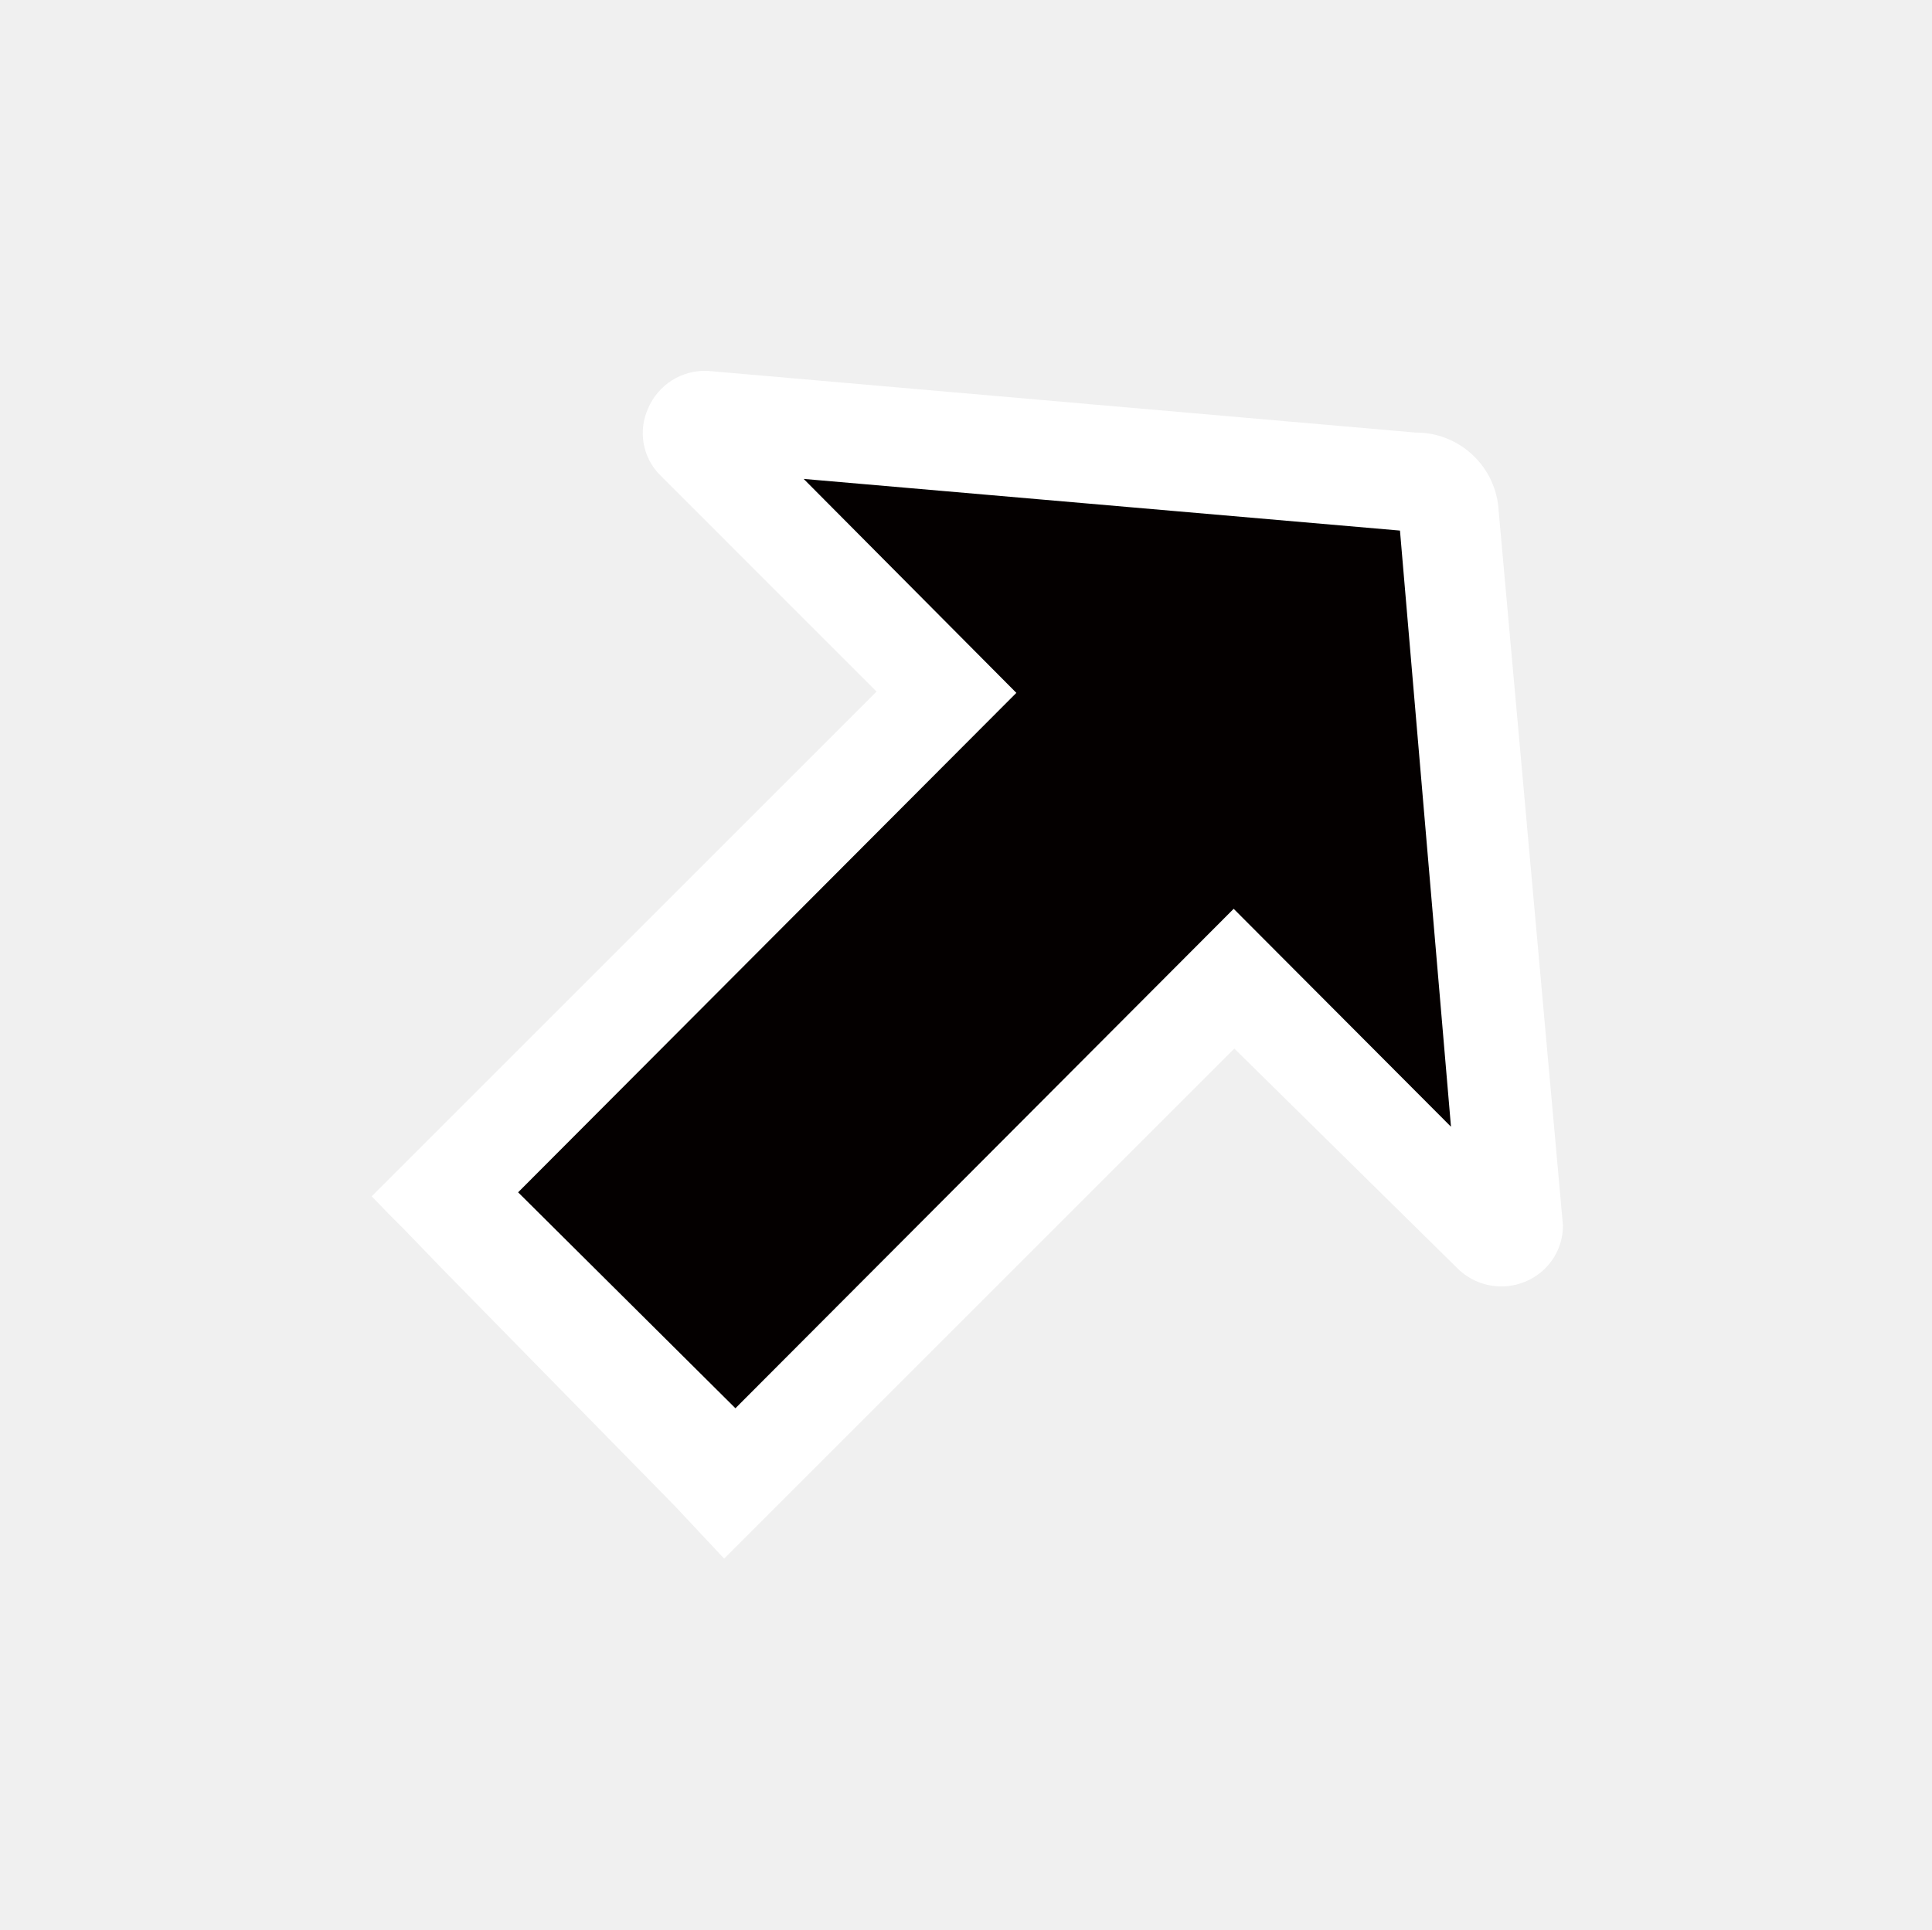
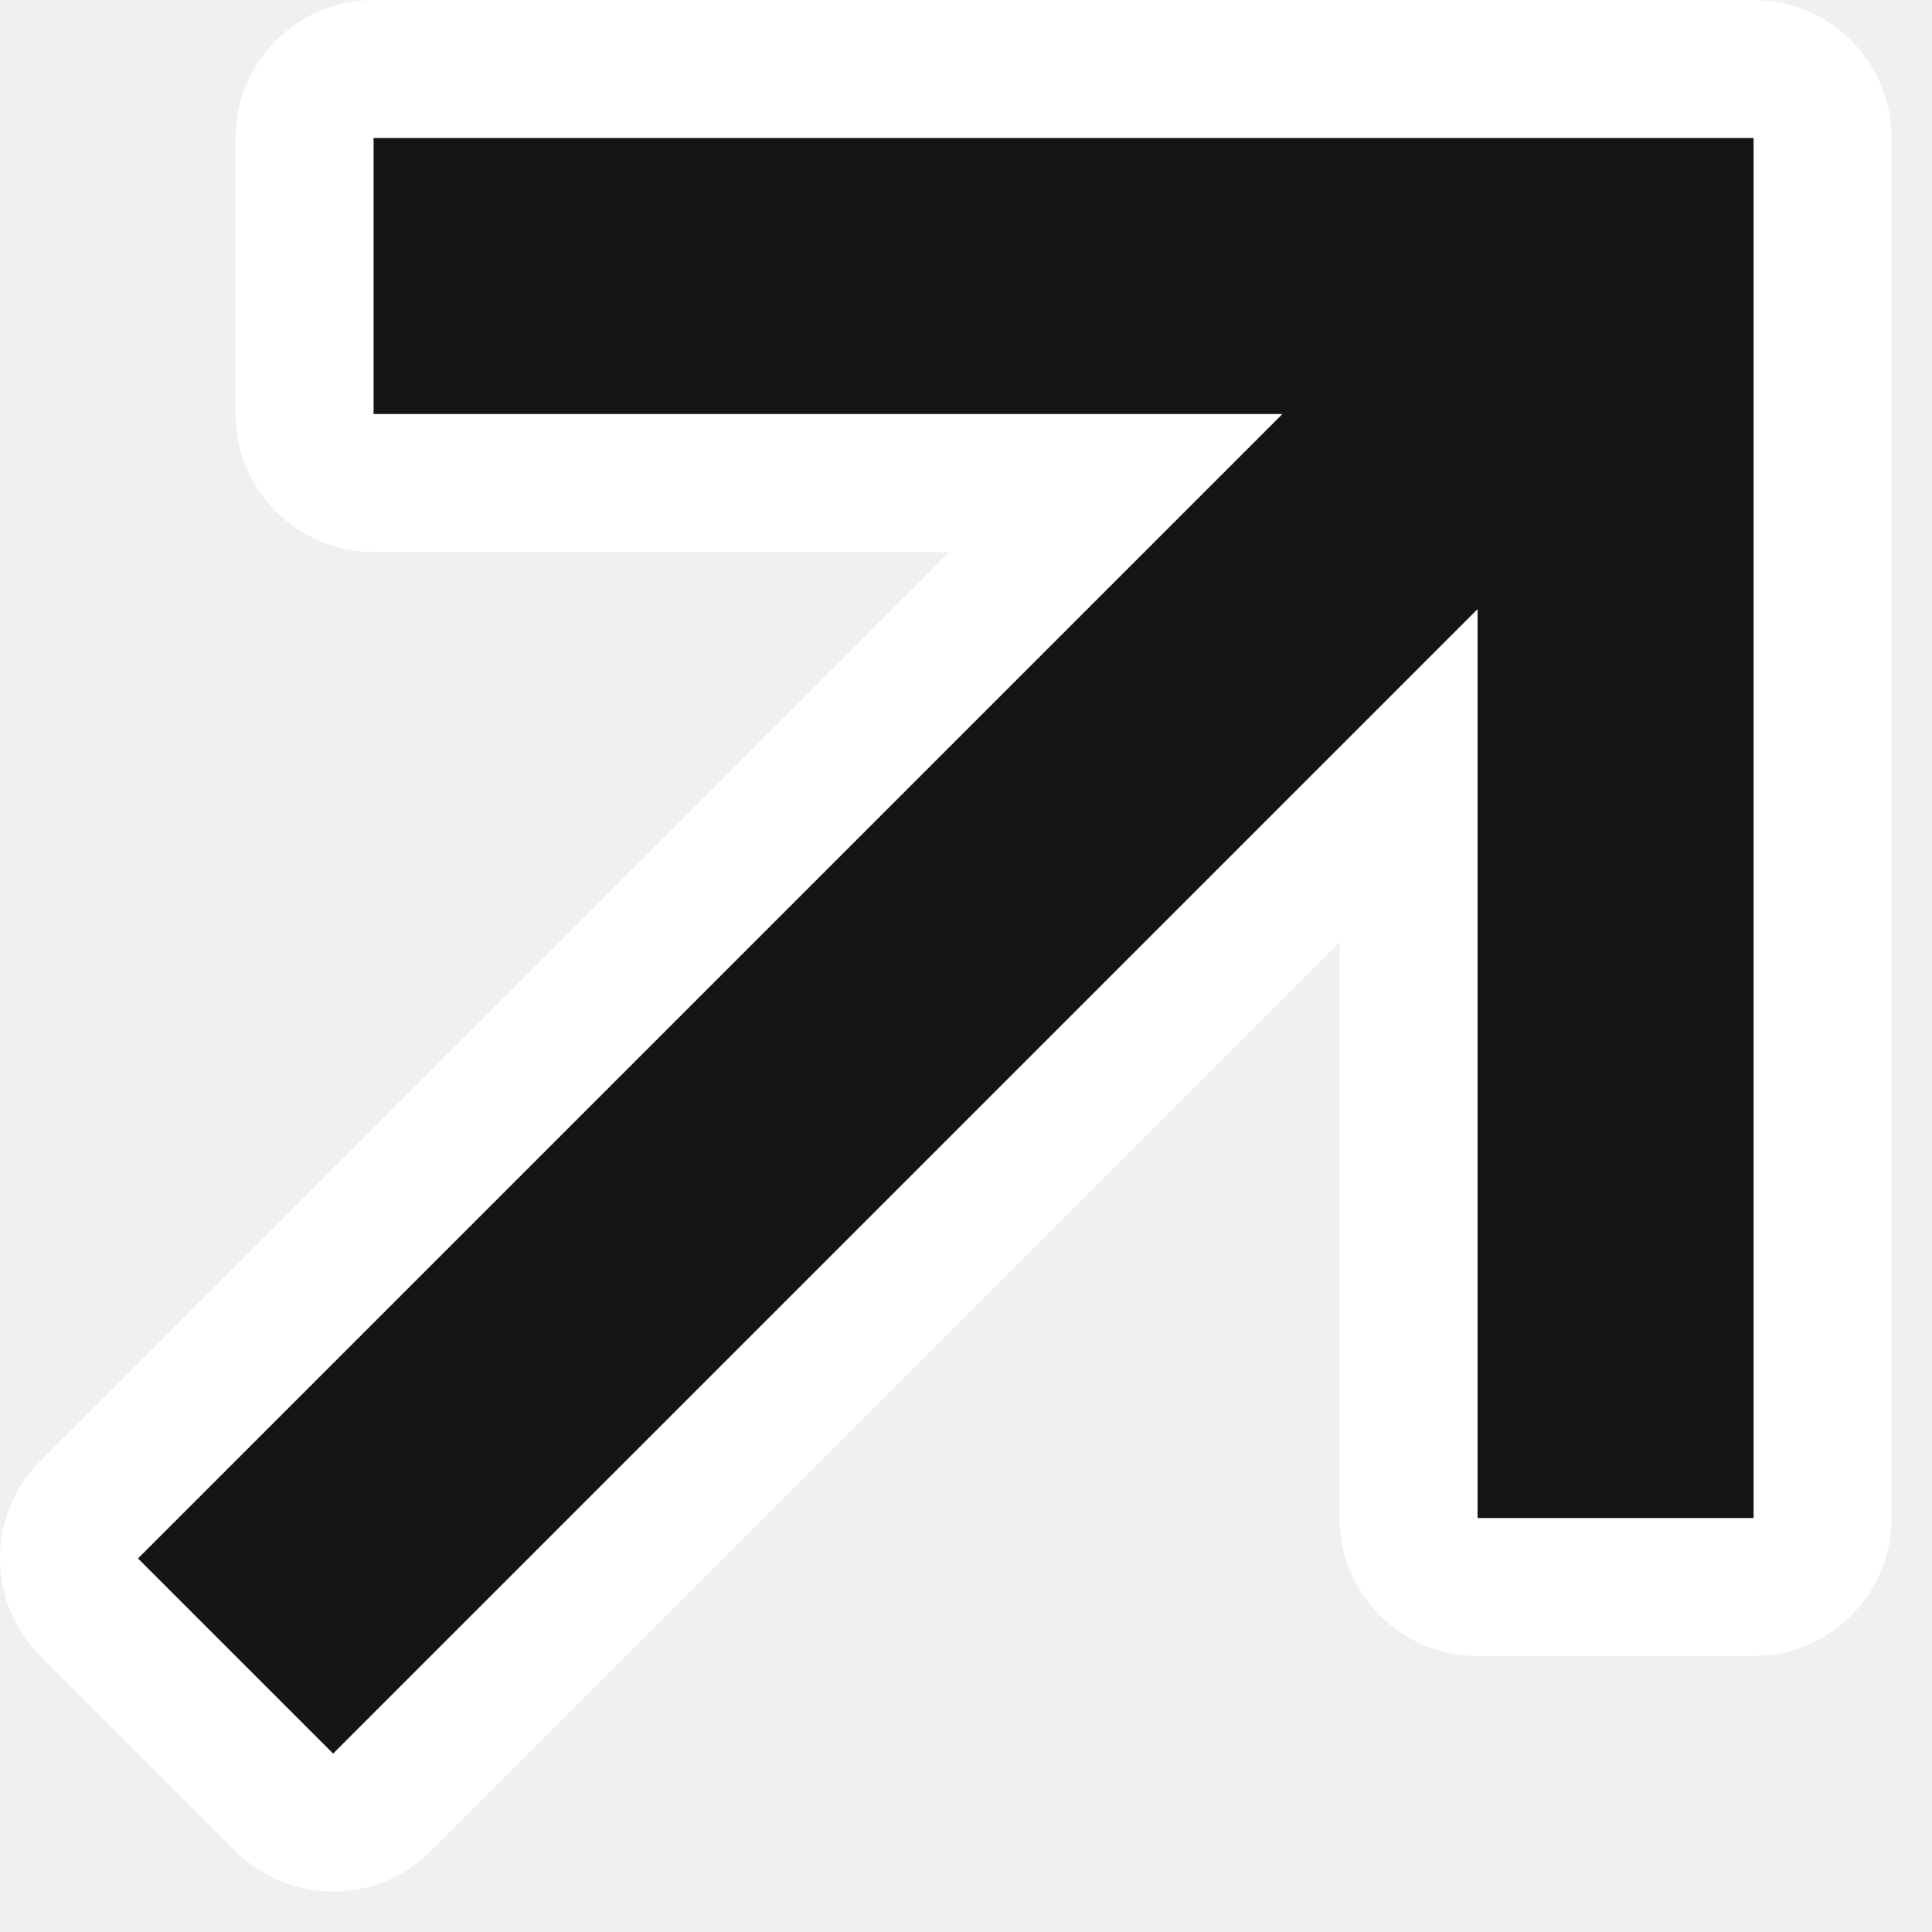
- <svg xmlns="http://www.w3.org/2000/svg" id="图层_1" data-name="图层 1" viewBox="0 0 29.16 29.13">
-   <defs>
-     <style>.cls-1{fill:#040000;}.cls-2{fill:#fff;}</style>
-   </defs>
-   <path class="cls-1" d="M7,17.72l7.24-7.24L10.5,6.65a.17.17,0,0,1,.05-.25h0a.16.16,0,0,1,.11-.05l10.7.92a.53.53,0,0,1,.52.52l.92,10.74a.19.19,0,0,1-.19.17.2.2,0,0,1-.11,0l-3.88-3.92L11.29,22.1C9.88,20.61,8.42,19.19,7,17.72Z" />
-   <path class="cls-2" d="M5.88,18.34l.23.23.55.57h0l3.52,3.59.75.8,7.7-7.7L22,19.15a.94.94,0,0,0,1.32,0,.91.91,0,0,0,.27-.65L22.62,7.72a1.25,1.25,0,0,0-1.26-1.19L10.69,5.6a.93.93,0,0,0-.91.57.9.9,0,0,0,.18,1l3.27,3.27L5.61,18.06l.27.28ZM7.82,18l7.52-7.54L12.13,7.23l9,.78.77,9-3.28-3.29L11.1,21.26Z" />
+ <svg xmlns="http://www.w3.org/2000/svg" width="14px" height="14px" viewBox="0 0 14 14" version="1.1">
+   <g id="页面-1" stroke="none" stroke-width="1" fill="none" fill-rule="evenodd">
+     <g id="bottom_right_corner备份-2" transform="translate(6.85355, 6.85355) scale(1, -1) translate(-6.85355, -6.85355) translate(1, 1)" fill="#151515" fill-rule="nonzero">
+       <polygon id="路径" stroke="#FFFFFF" stroke-width="2" stroke-linecap="round" stroke-linejoin="round" points="0 1.414 8.293 9.707 1.707 9.707 1.707 11.707 11.707 11.707 11.707 1.707 9.707 1.707 9.707 8.293 1.414 -1.13686838e-13" />
+       <polygon id="路径" points="0 1.414 8.293 9.707 1.707 9.707 1.707 11.707 11.707 11.707 11.707 1.707 9.707 1.707 9.707 8.293 1.414 -1.13686838e-13" />
+     </g>
+   </g>
</svg>
